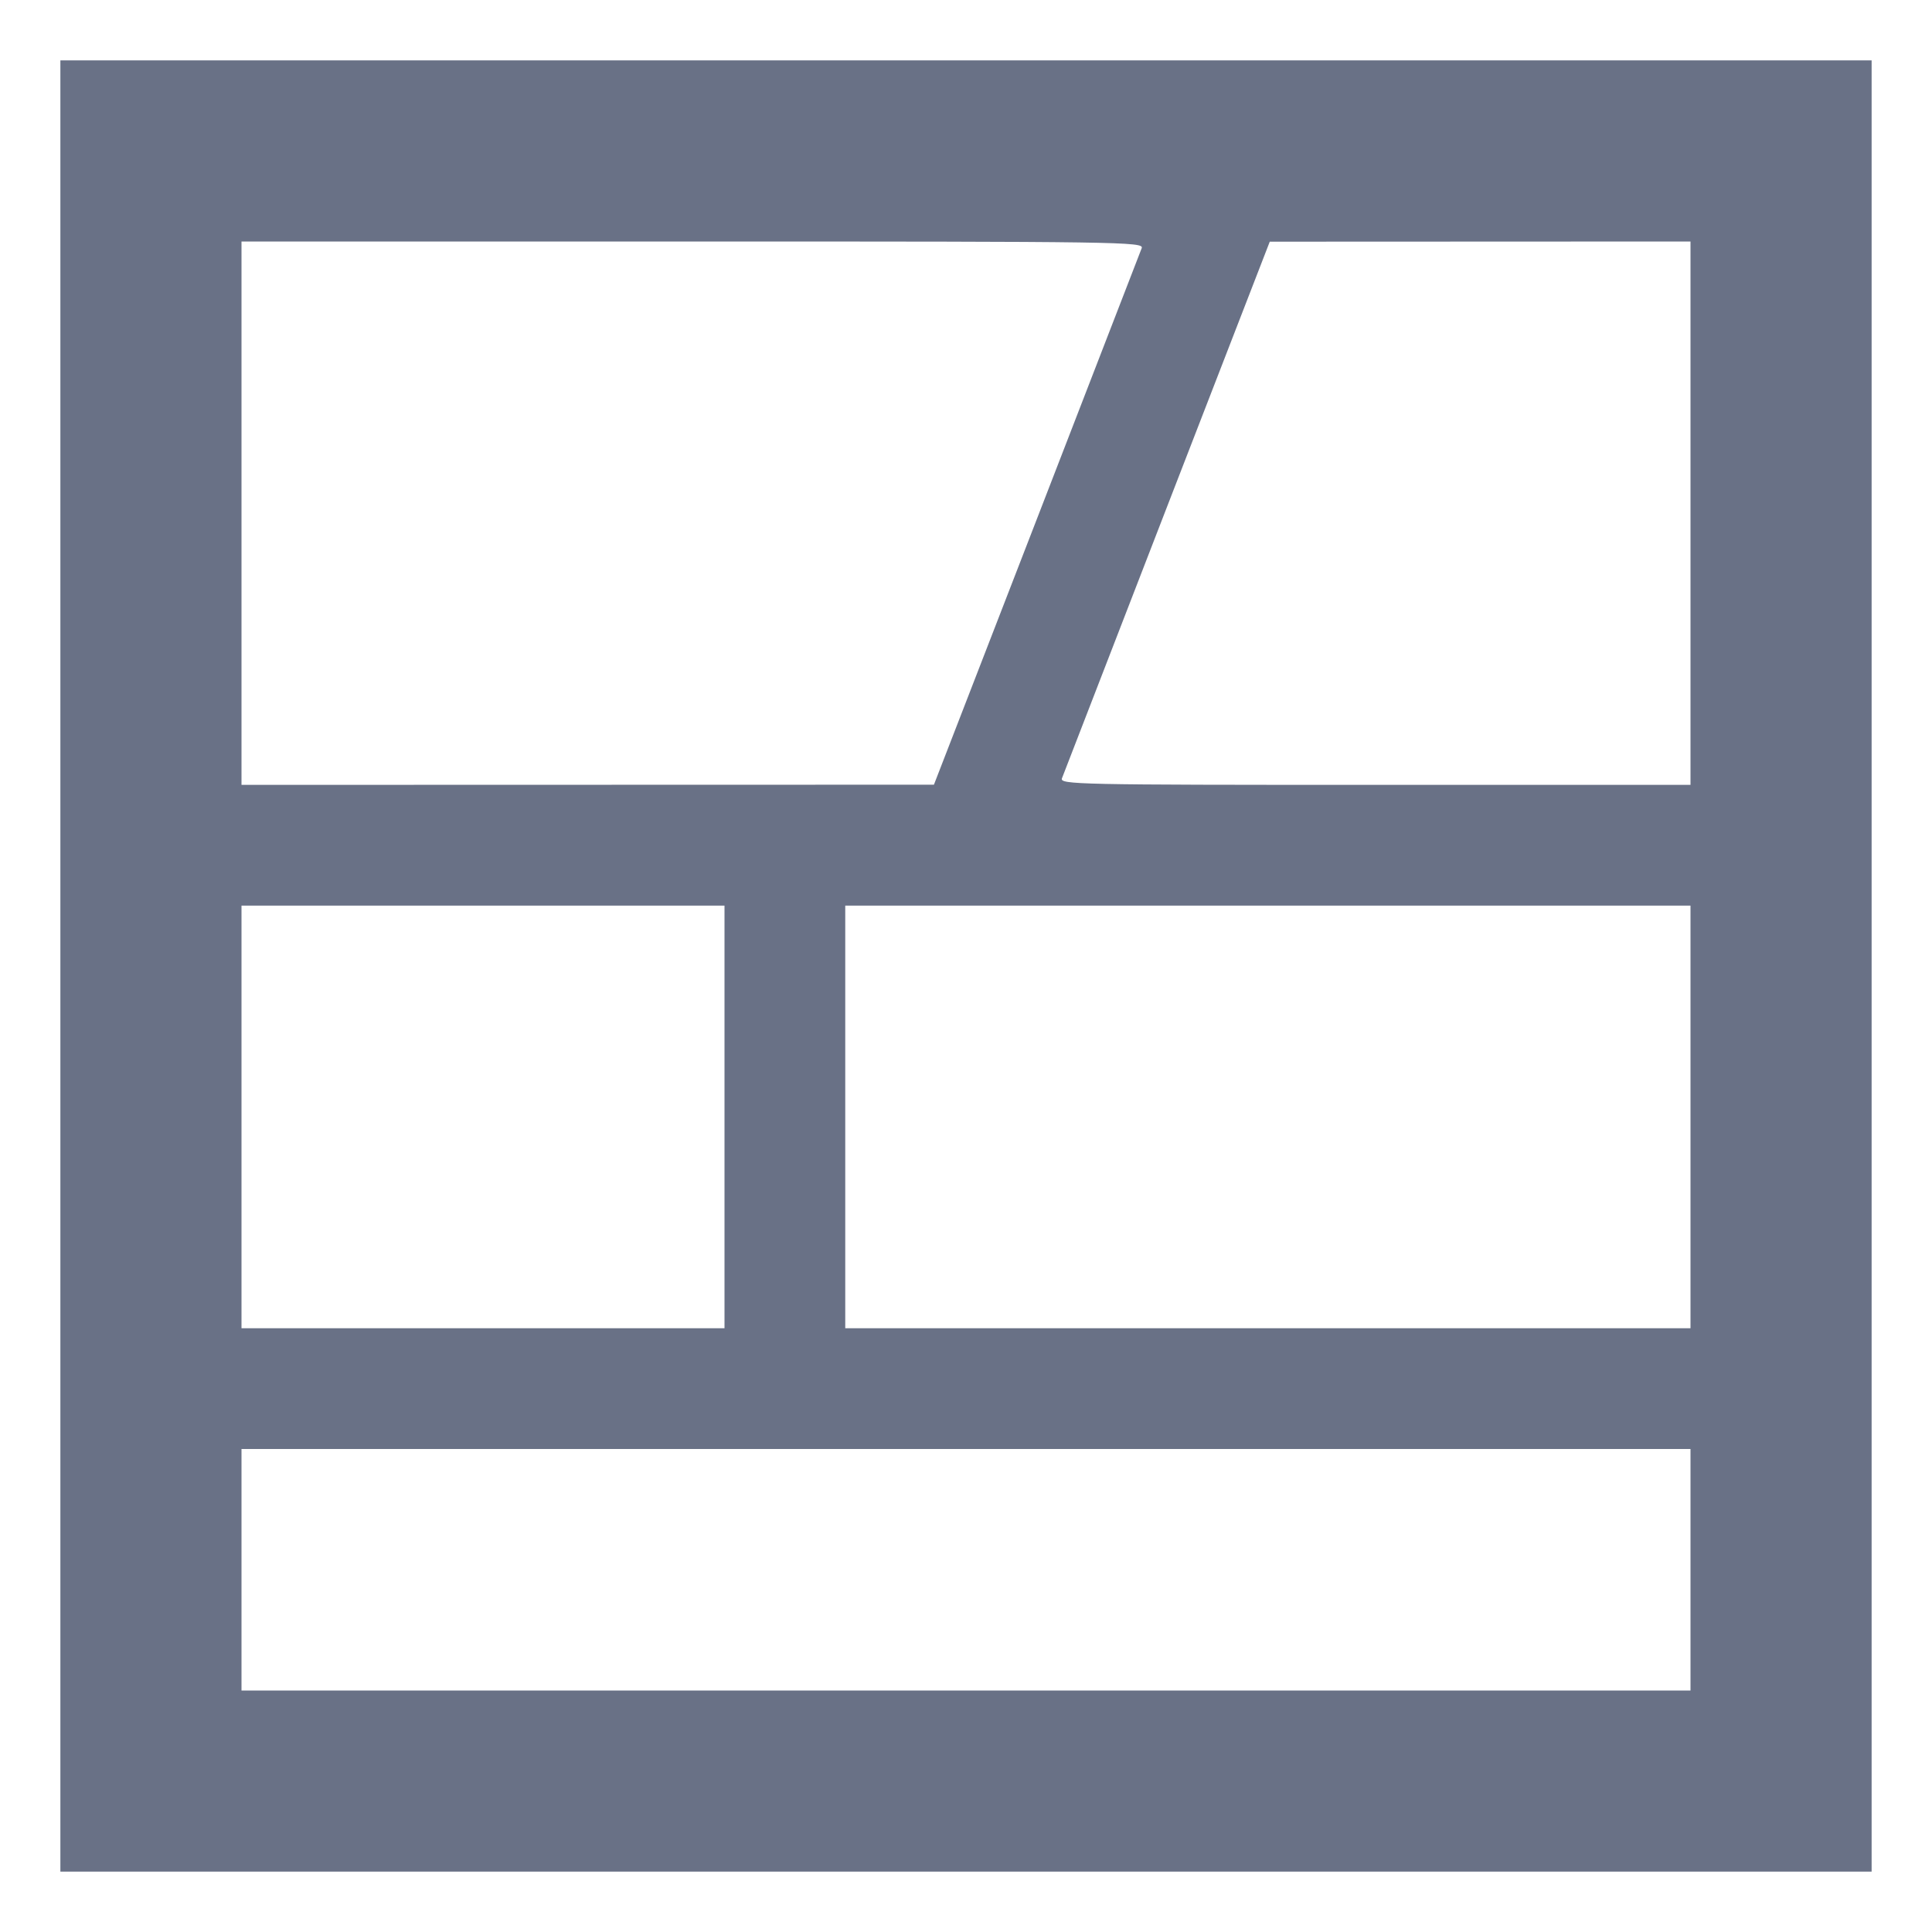
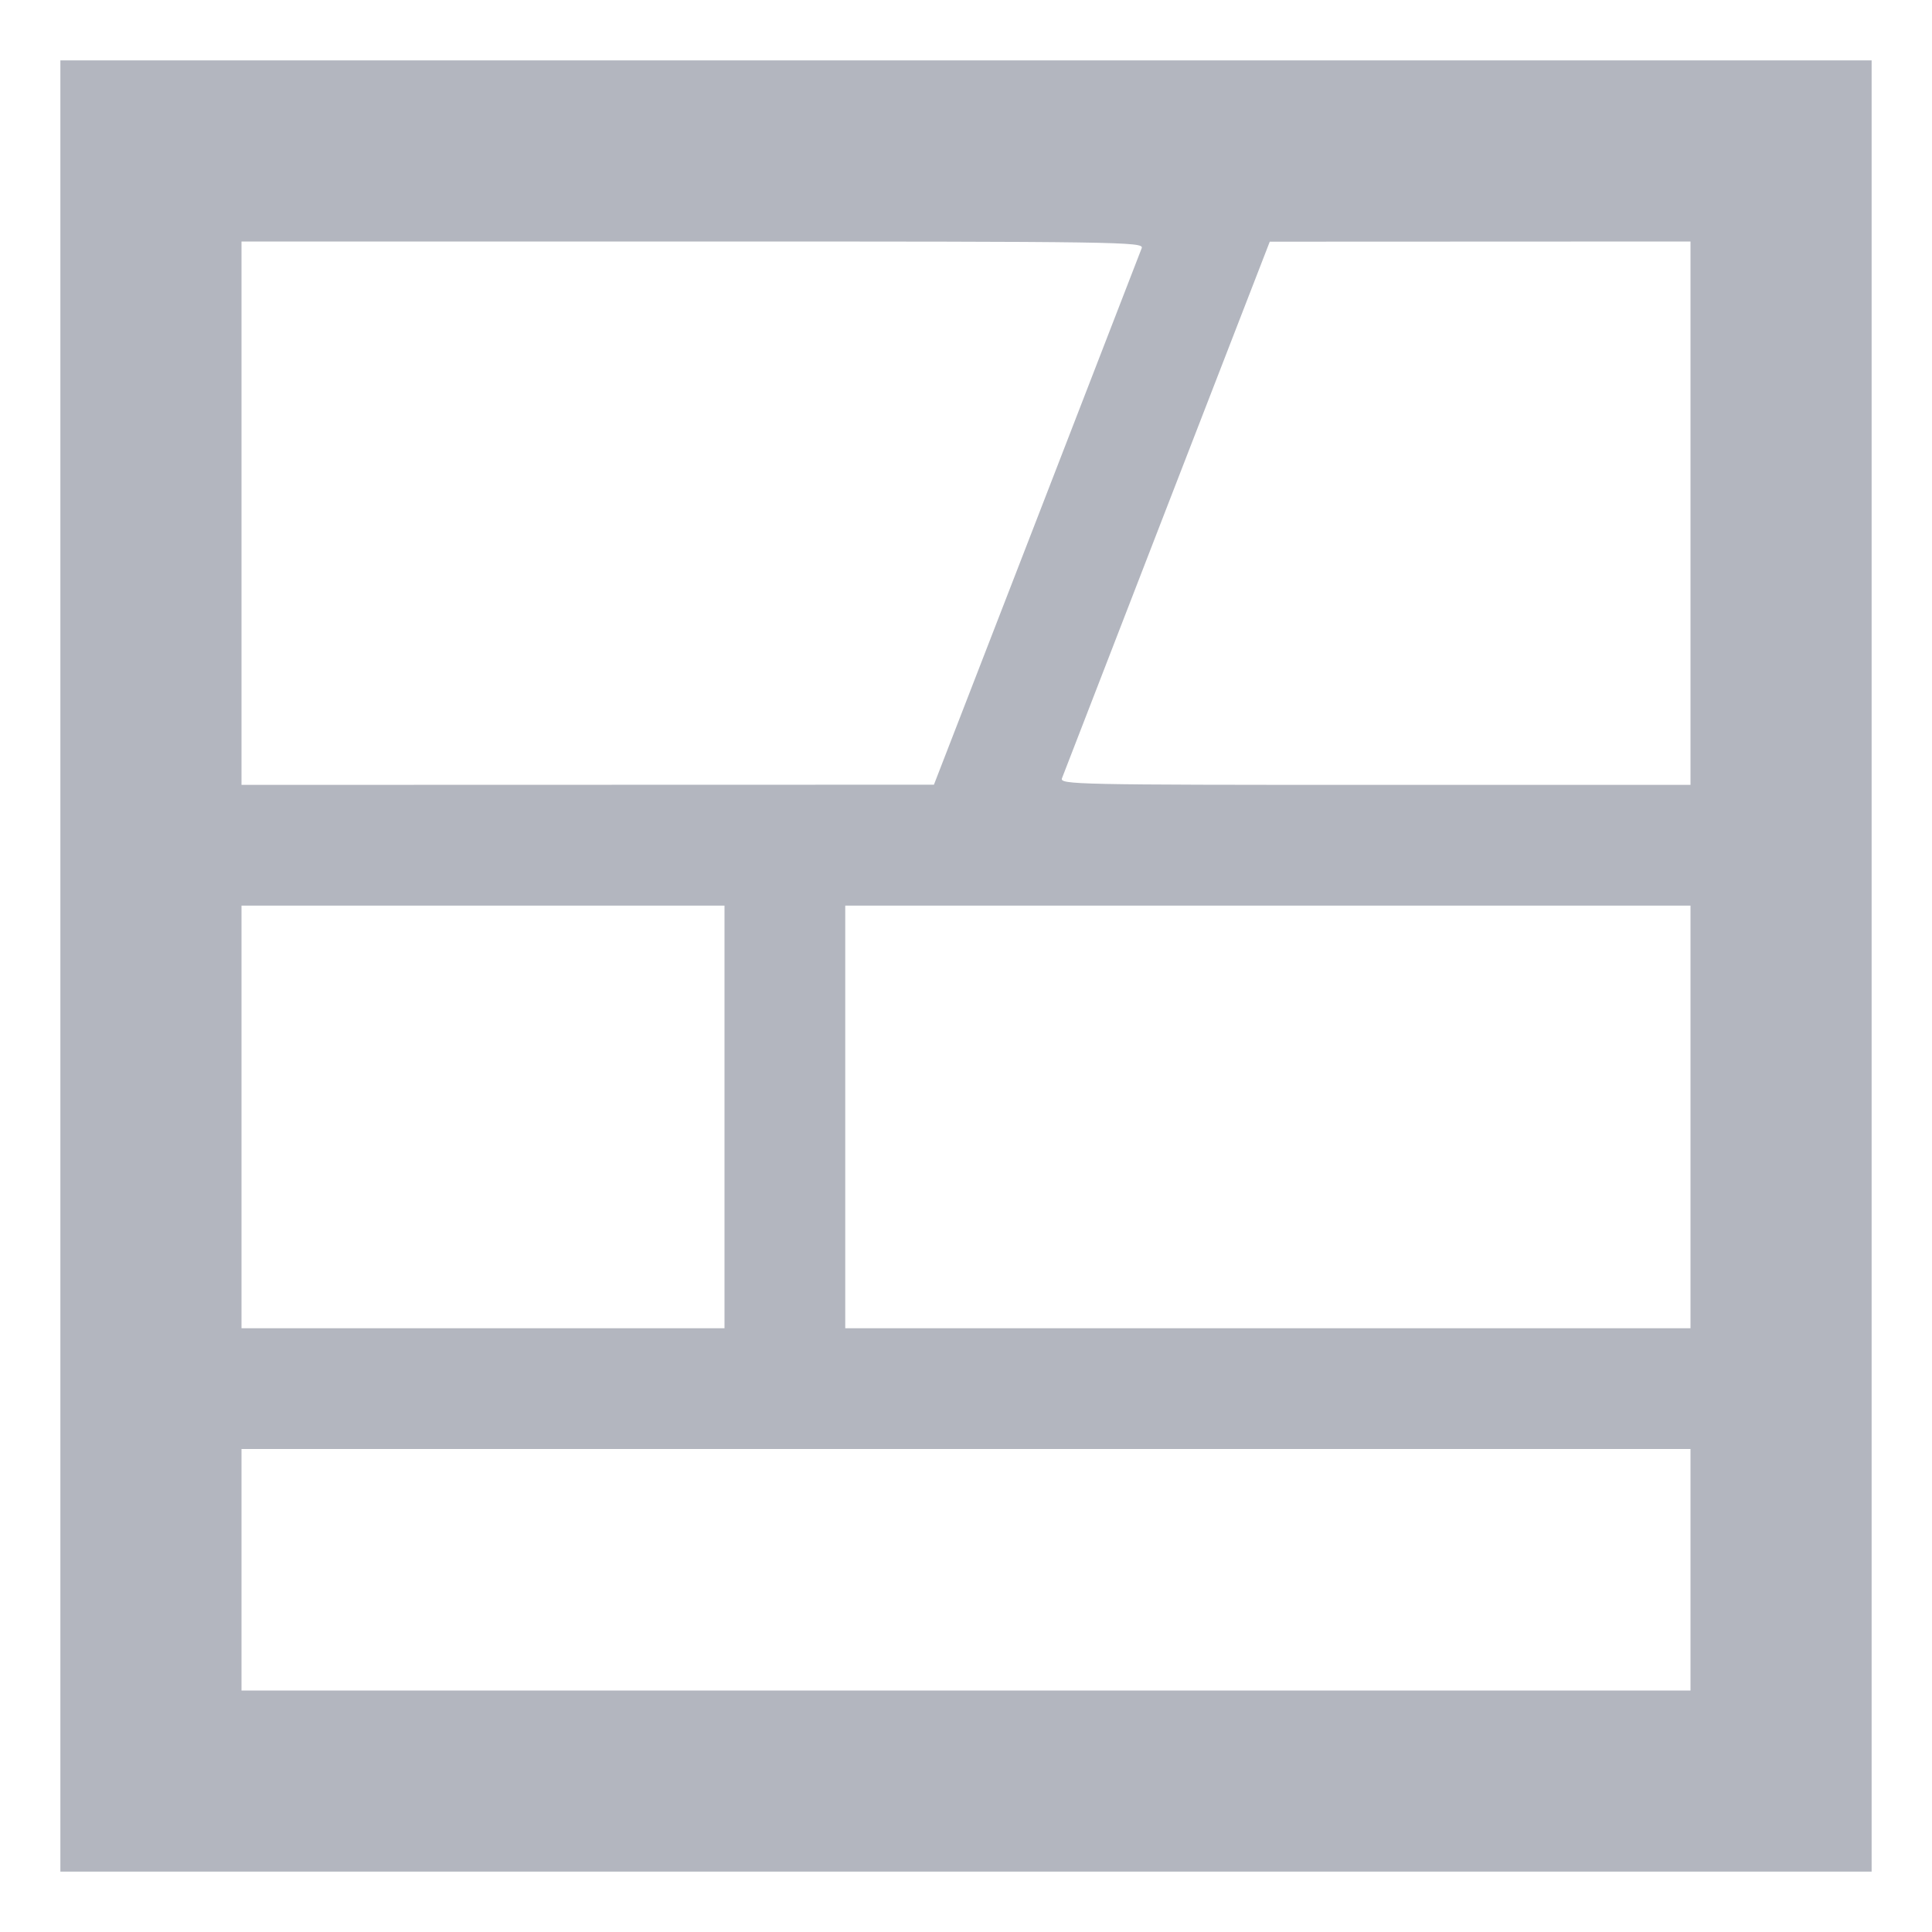
<svg xmlns="http://www.w3.org/2000/svg" t="1613973513102" class="icon" viewBox="0 0 512 512" version="1.1" p-id="1676" width="128" height="128">
  <defs>
    <style type="text/css" />
  </defs>
-   <path d="M 16 256 L 16 496 256 496 L 496 496 496 256 L 496 16 256 16 L 16 16 16 256 M 64 136 L 64 208 155.750 207.976 L 247.500 207.953 274.710 137.726 C 289.675 99.102, 302.210 66.712, 302.567 65.750 C 303.181 64.089, 297.098 64, 183.607 64 L 64 64 64 136 M 309.290 134.274 C 294.325 172.898, 281.790 205.287, 281.433 206.250 C 280.820 207.908, 285.187 208, 364.393 208 L 448 208 448 136 L 448 64 392.250 64.024 L 336.500 64.047 309.290 134.274 M 64 296 L 64 352 128 352 L 192 352 192 296 L 192 240 128 240 L 64 240 64 296 M 224 296 L 224 352 336 352 L 448 352 448 296 L 448 240 336 240 L 224 240 224 296 M 64 416 L 64 448 256 448 L 448 448 448 416 L 448 384 256 384 L 64 384 64 416" stroke="none" fill="#697186" fill-rule="evenodd" />
+   <path d="M 16 256 L 16 496 256 496 L 496 496 496 256 L 496 16 256 16 L 16 16 16 256 M 64 136 L 64 208 155.750 207.976 L 247.500 207.953 274.710 137.726 C 289.675 99.102, 302.210 66.712, 302.567 65.750 C 303.181 64.089, 297.098 64, 183.607 64 L 64 64 64 136 M 309.290 134.274 C 294.325 172.898, 281.790 205.287, 281.433 206.250 C 280.820 207.908, 285.187 208, 364.393 208 L 448 208 448 136 L 448 64 392.250 64.024 L 336.500 64.047 309.290 134.274 M 64 296 L 64 352 128 352 L 192 352 192 296 L 192 240 128 240 L 64 240 64 296 M 224 296 L 224 352 336 352 L 448 352 448 296 L 448 240 336 240 L 224 240 224 296 M 64 416 L 64 448 256 448 L 448 448 448 416 L 448 384 256 384 L 64 384 64 416" stroke="none" fill="#b3b6bf" fill-rule="evenodd" />
</svg>
